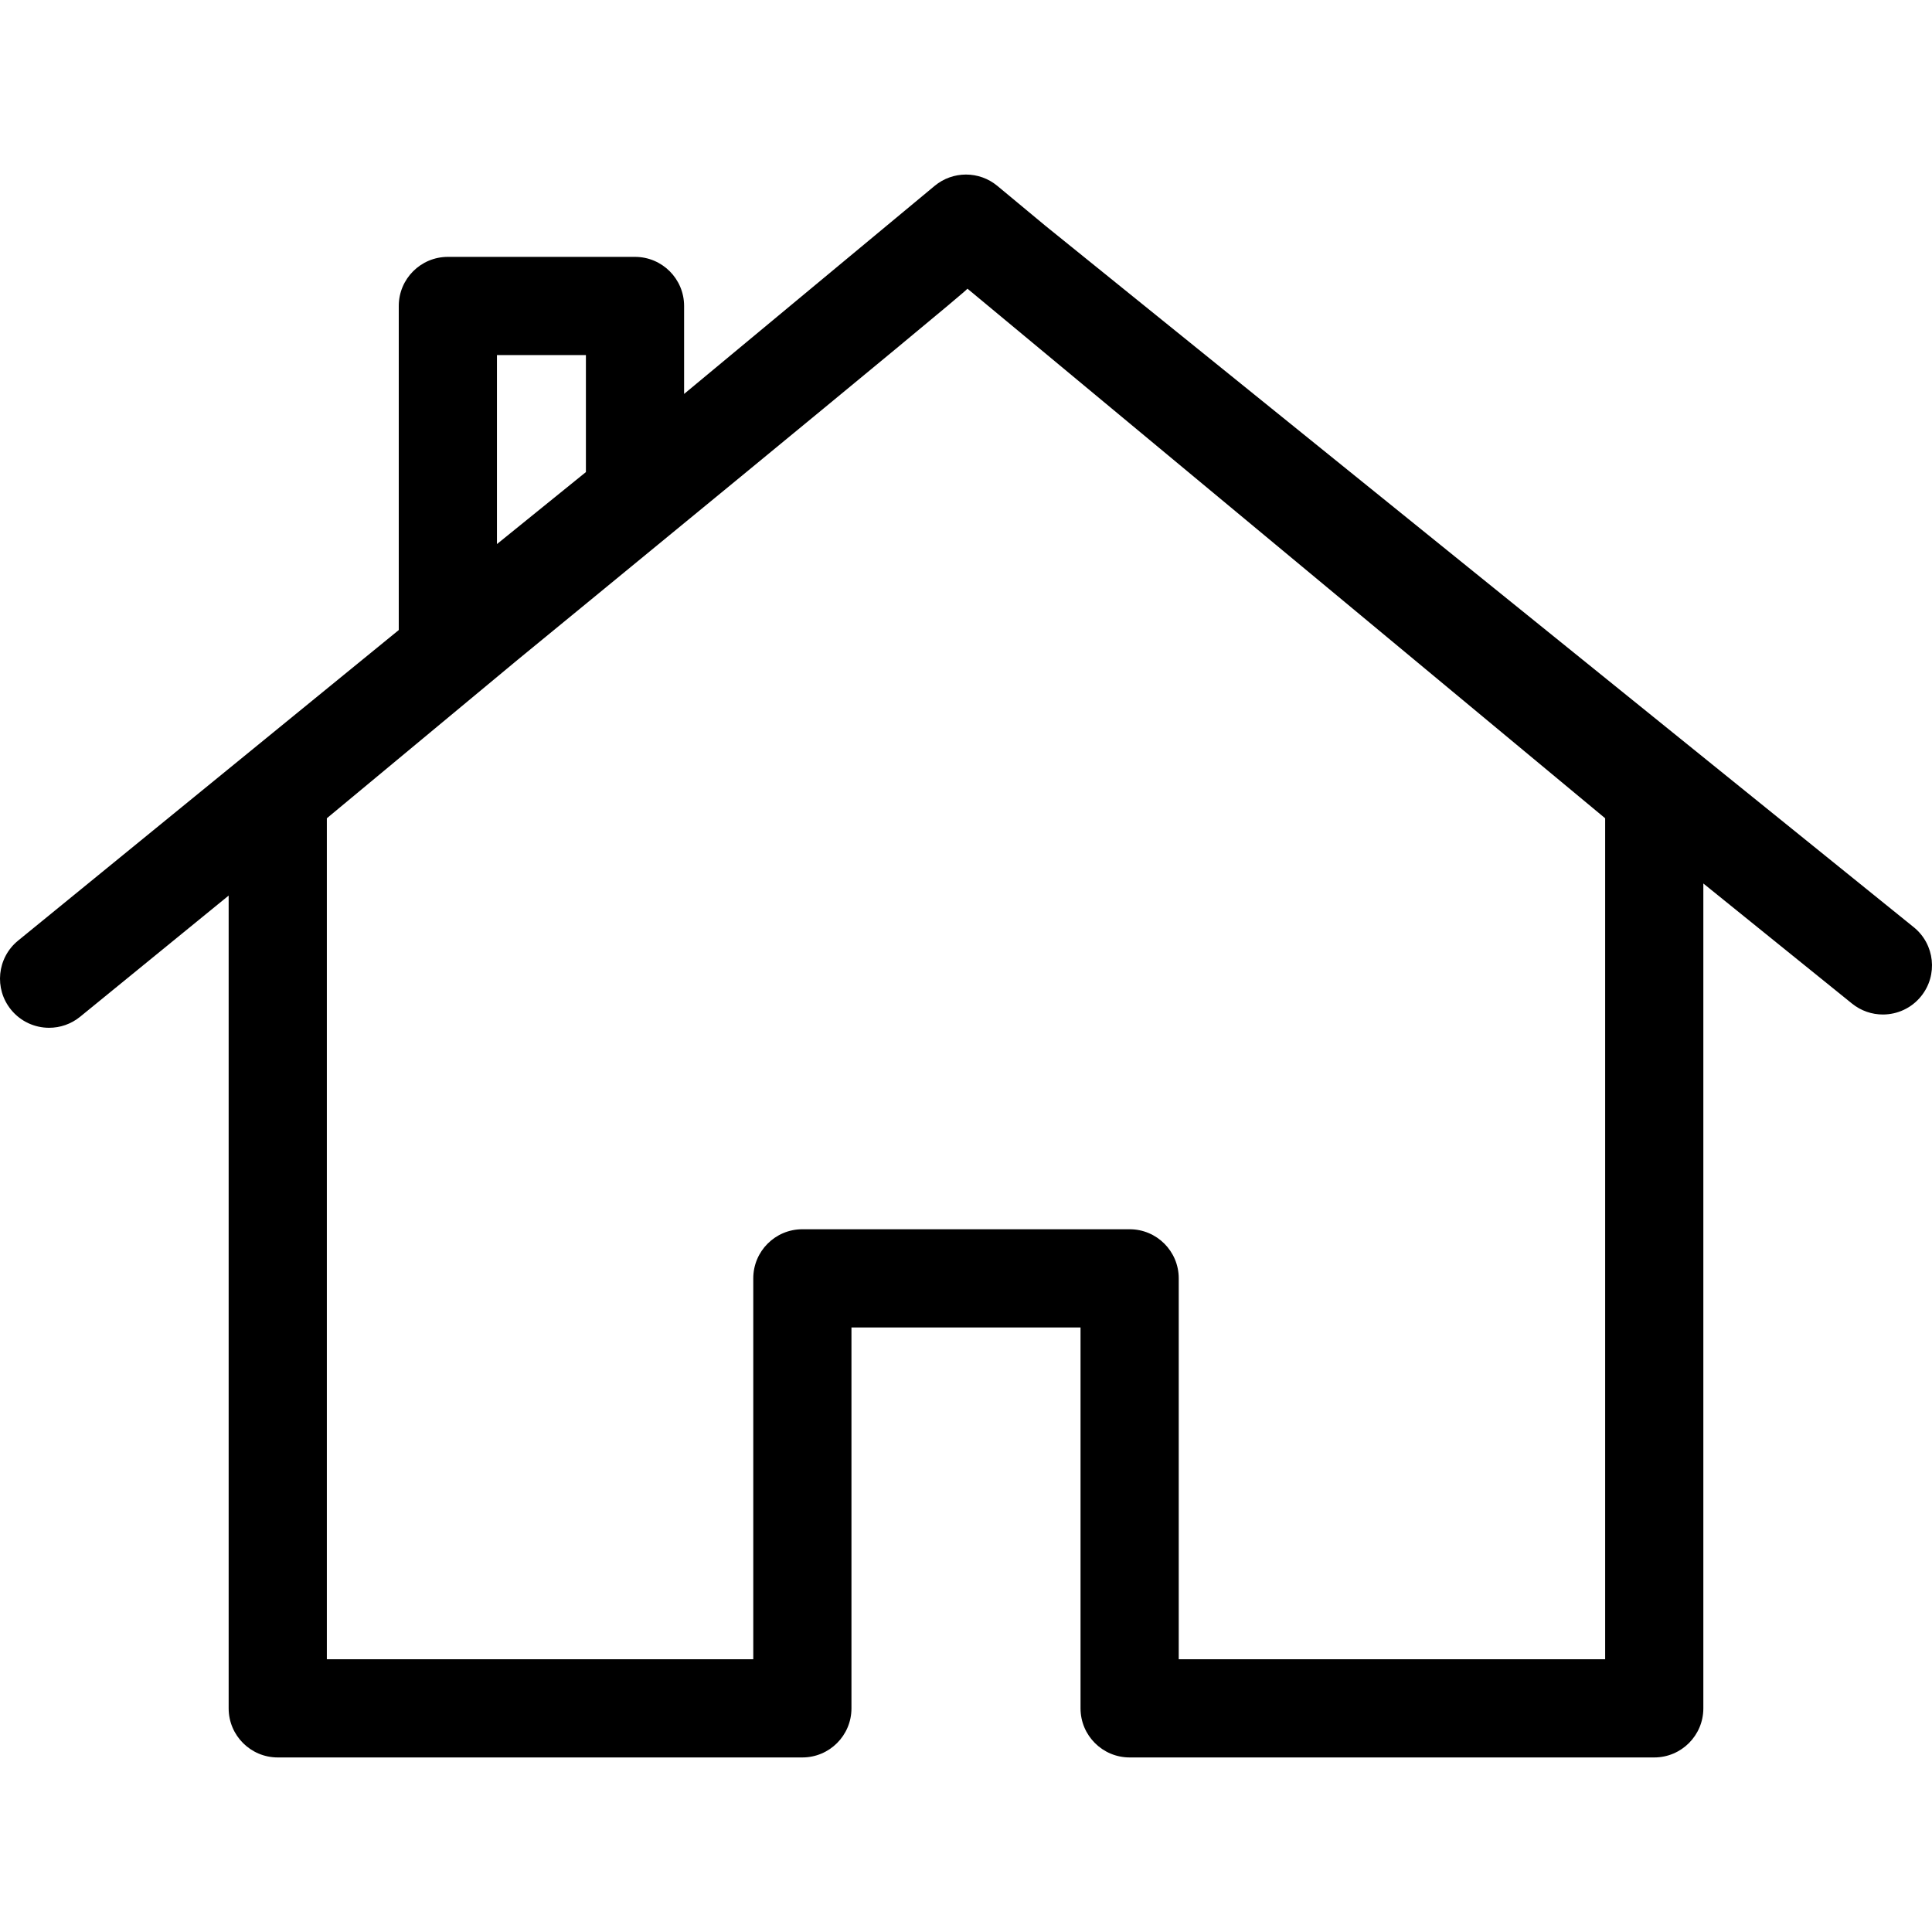
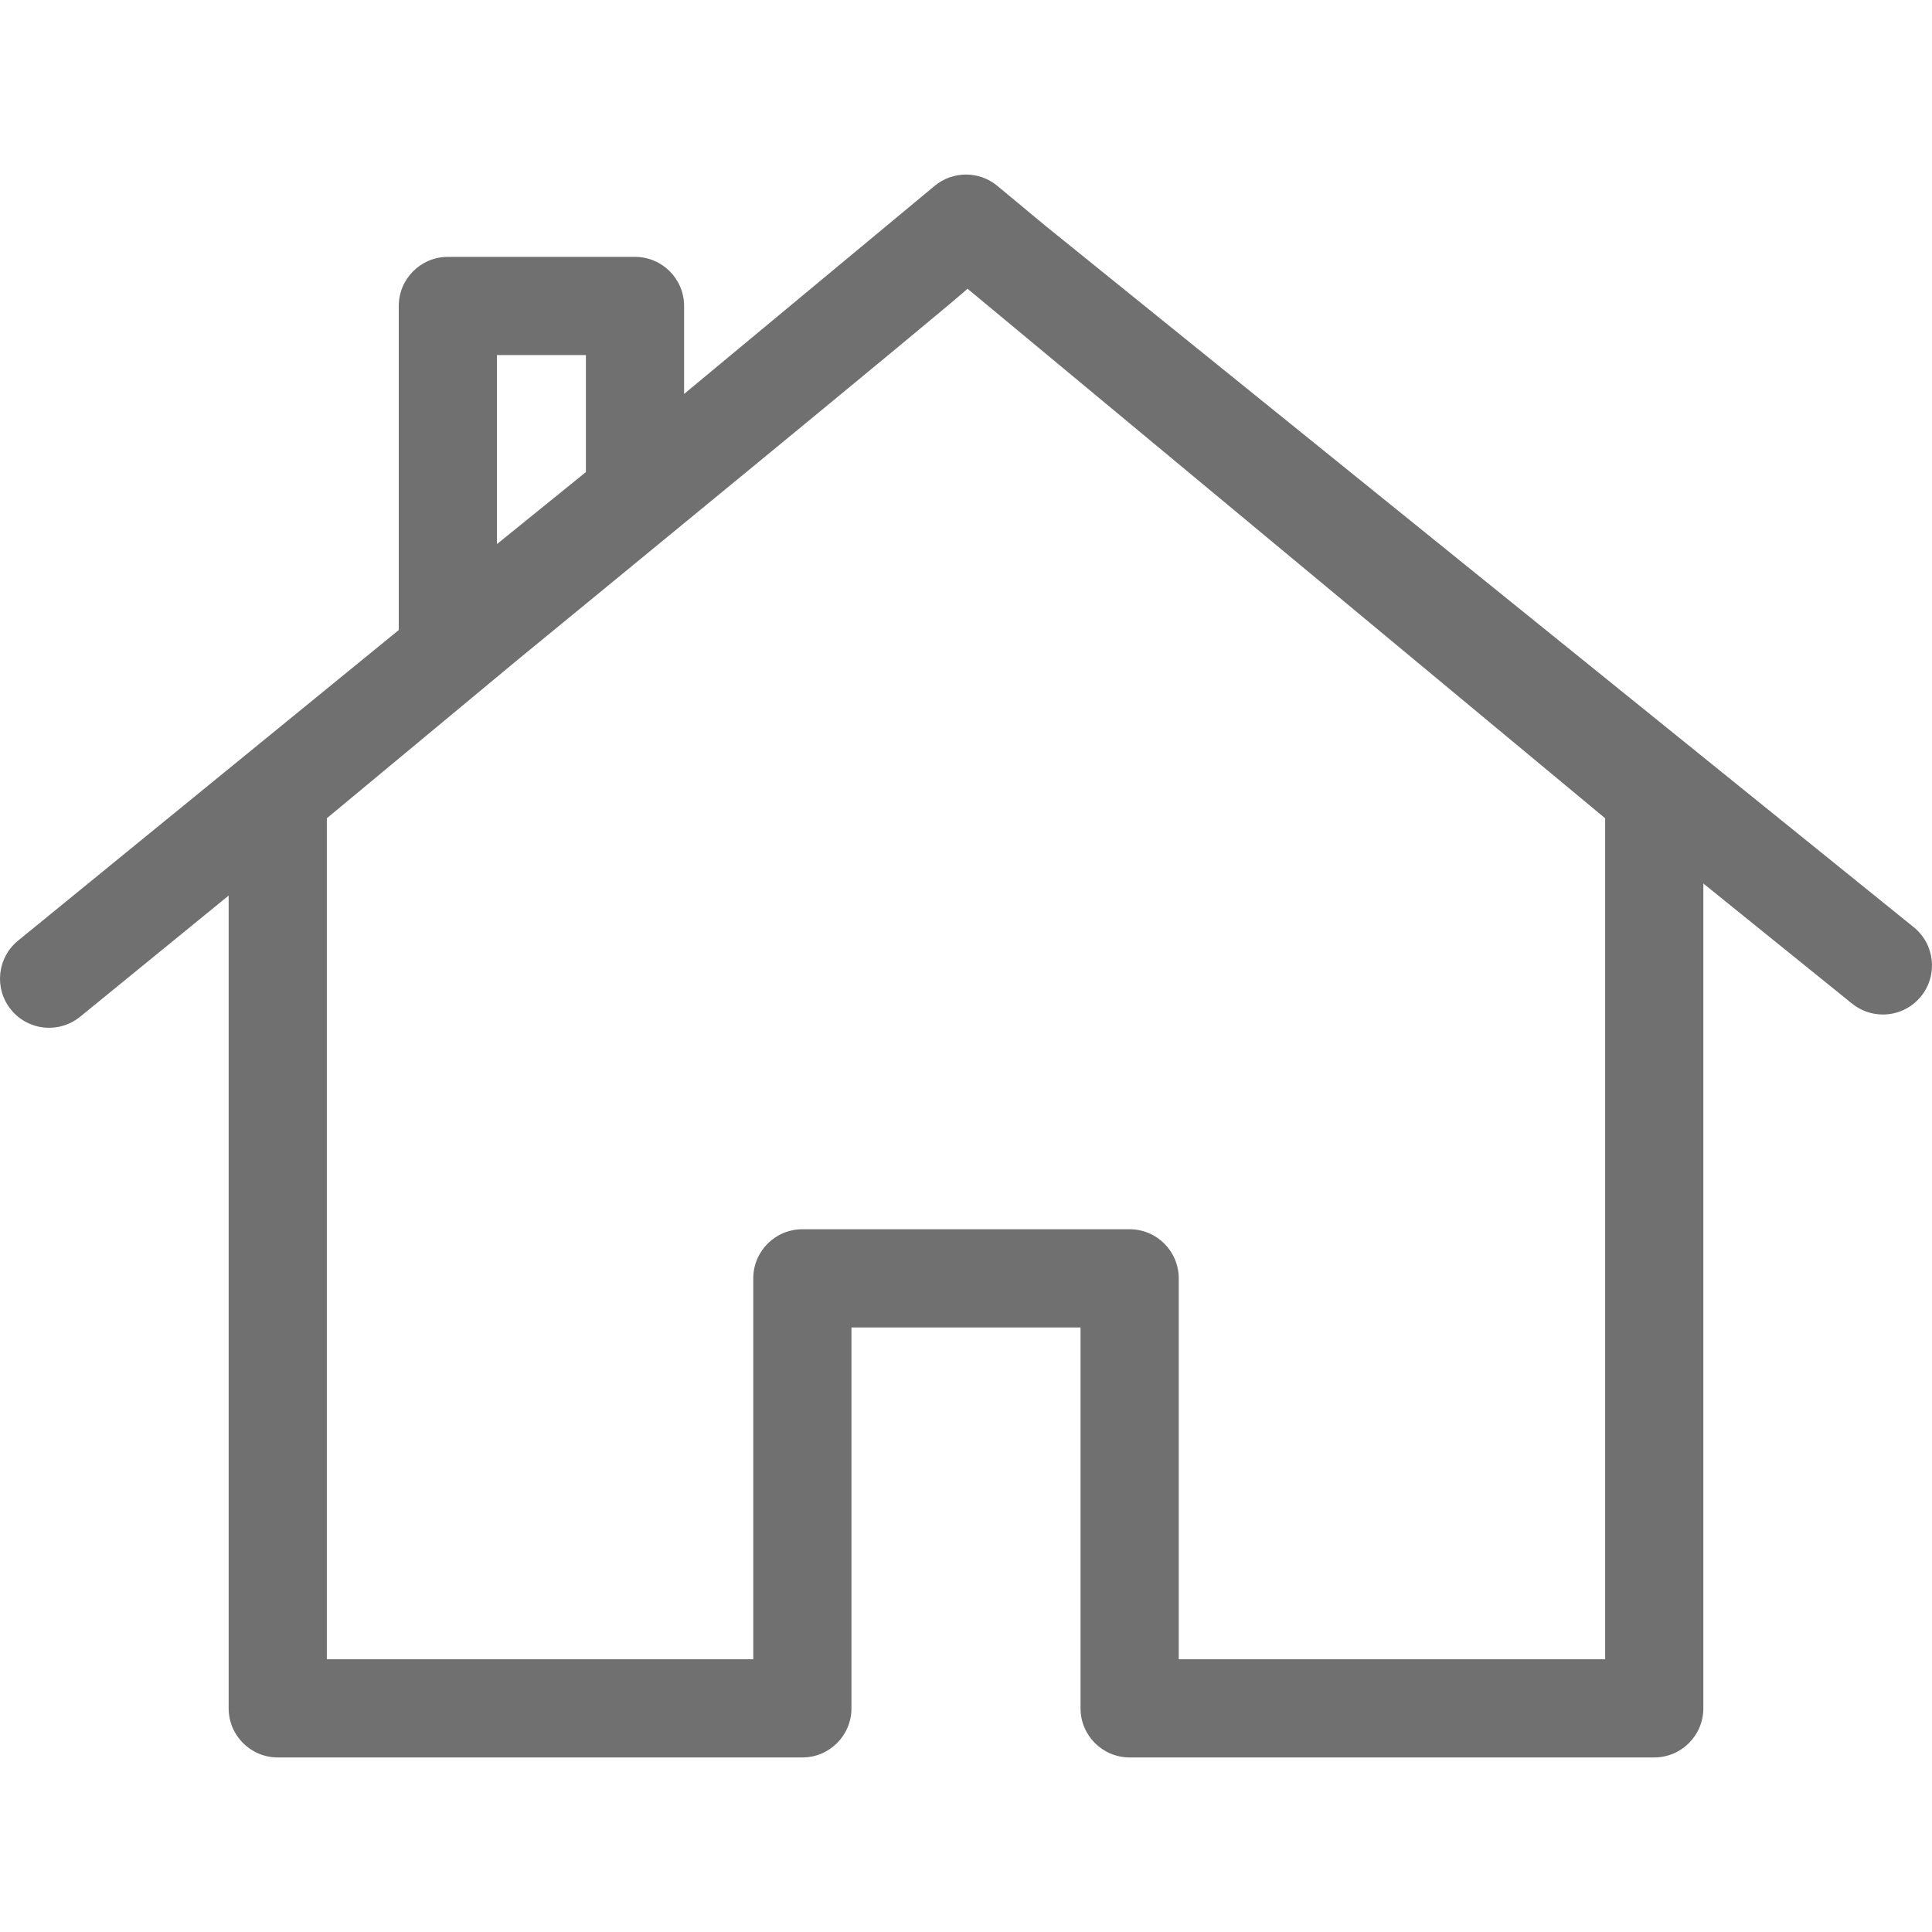
- <svg xmlns="http://www.w3.org/2000/svg" version="1.1" id="Capa_1" x="0px" y="0px" width="448.512px" height="448.512px" viewBox="0 0 448.512 448.512" style="enable-background:new 0 0 448.512 448.512;" xml:space="preserve">
+ <svg xmlns="http://www.w3.org/2000/svg" version="1.1" id="Capa_1" x="0px" y="0px" width="448.512px" height="448.512px" fill="#707070" viewBox="0 0 448.512 448.512" style="enable-background:new 0 0 448.512 448.512;" xml:space="preserve">
  <g>
    <path d="M444.277,215.253L242.72,52.441l-11.186-9.289c-4.22-3.506-10.34-3.506-14.559,0l-58.162,48.301V71.031   c0-6.294-5.104-11.397-11.396-11.397h-43.449c-6.293,0-11.396,5.104-11.396,11.397v75.233L4.191,218.371   c-4.875,3.979-5.605,11.157-1.625,16.035c2.254,2.764,5.531,4.193,8.836,4.193c2.533,0,5.082-0.841,7.203-2.565l34.477-28.126   v188.684c0,6.294,5.102,11.397,11.396,11.397h121.789c6.295,0,11.398-5.104,11.398-11.397v-88.426h53.18v88.426   c0,6.294,5.104,11.397,11.398,11.397h121.789c6.295,0,11.397-5.104,11.397-11.397V205.101l34.521,27.884   c2.108,1.702,4.643,2.532,7.158,2.532c3.321,0,6.622-1.447,8.87-4.235C449.937,226.384,449.173,219.208,444.277,215.253z    M115.366,82.428h20.652v27.164l-20.652,16.716V82.428z M372.636,189.958v195.235h-98.994v-88.427   c0-6.294-5.104-11.396-11.397-11.396h-75.977c-6.295,0-11.396,5.104-11.396,11.396v88.427H75.877V189.958l44.309-36.798   c0,0,103.748-85.009,104.41-86.141L372.636,189.958z" />
  </g>
  <g>
</g>
  <g>
</g>
  <g>
</g>
  <g>
</g>
  <g>
</g>
  <g>
</g>
  <g>
</g>
  <g>
</g>
  <g>
</g>
  <g>
</g>
  <g>
</g>
  <g>
</g>
  <g>
</g>
  <g>
</g>
  <g>
</g>
</svg>
